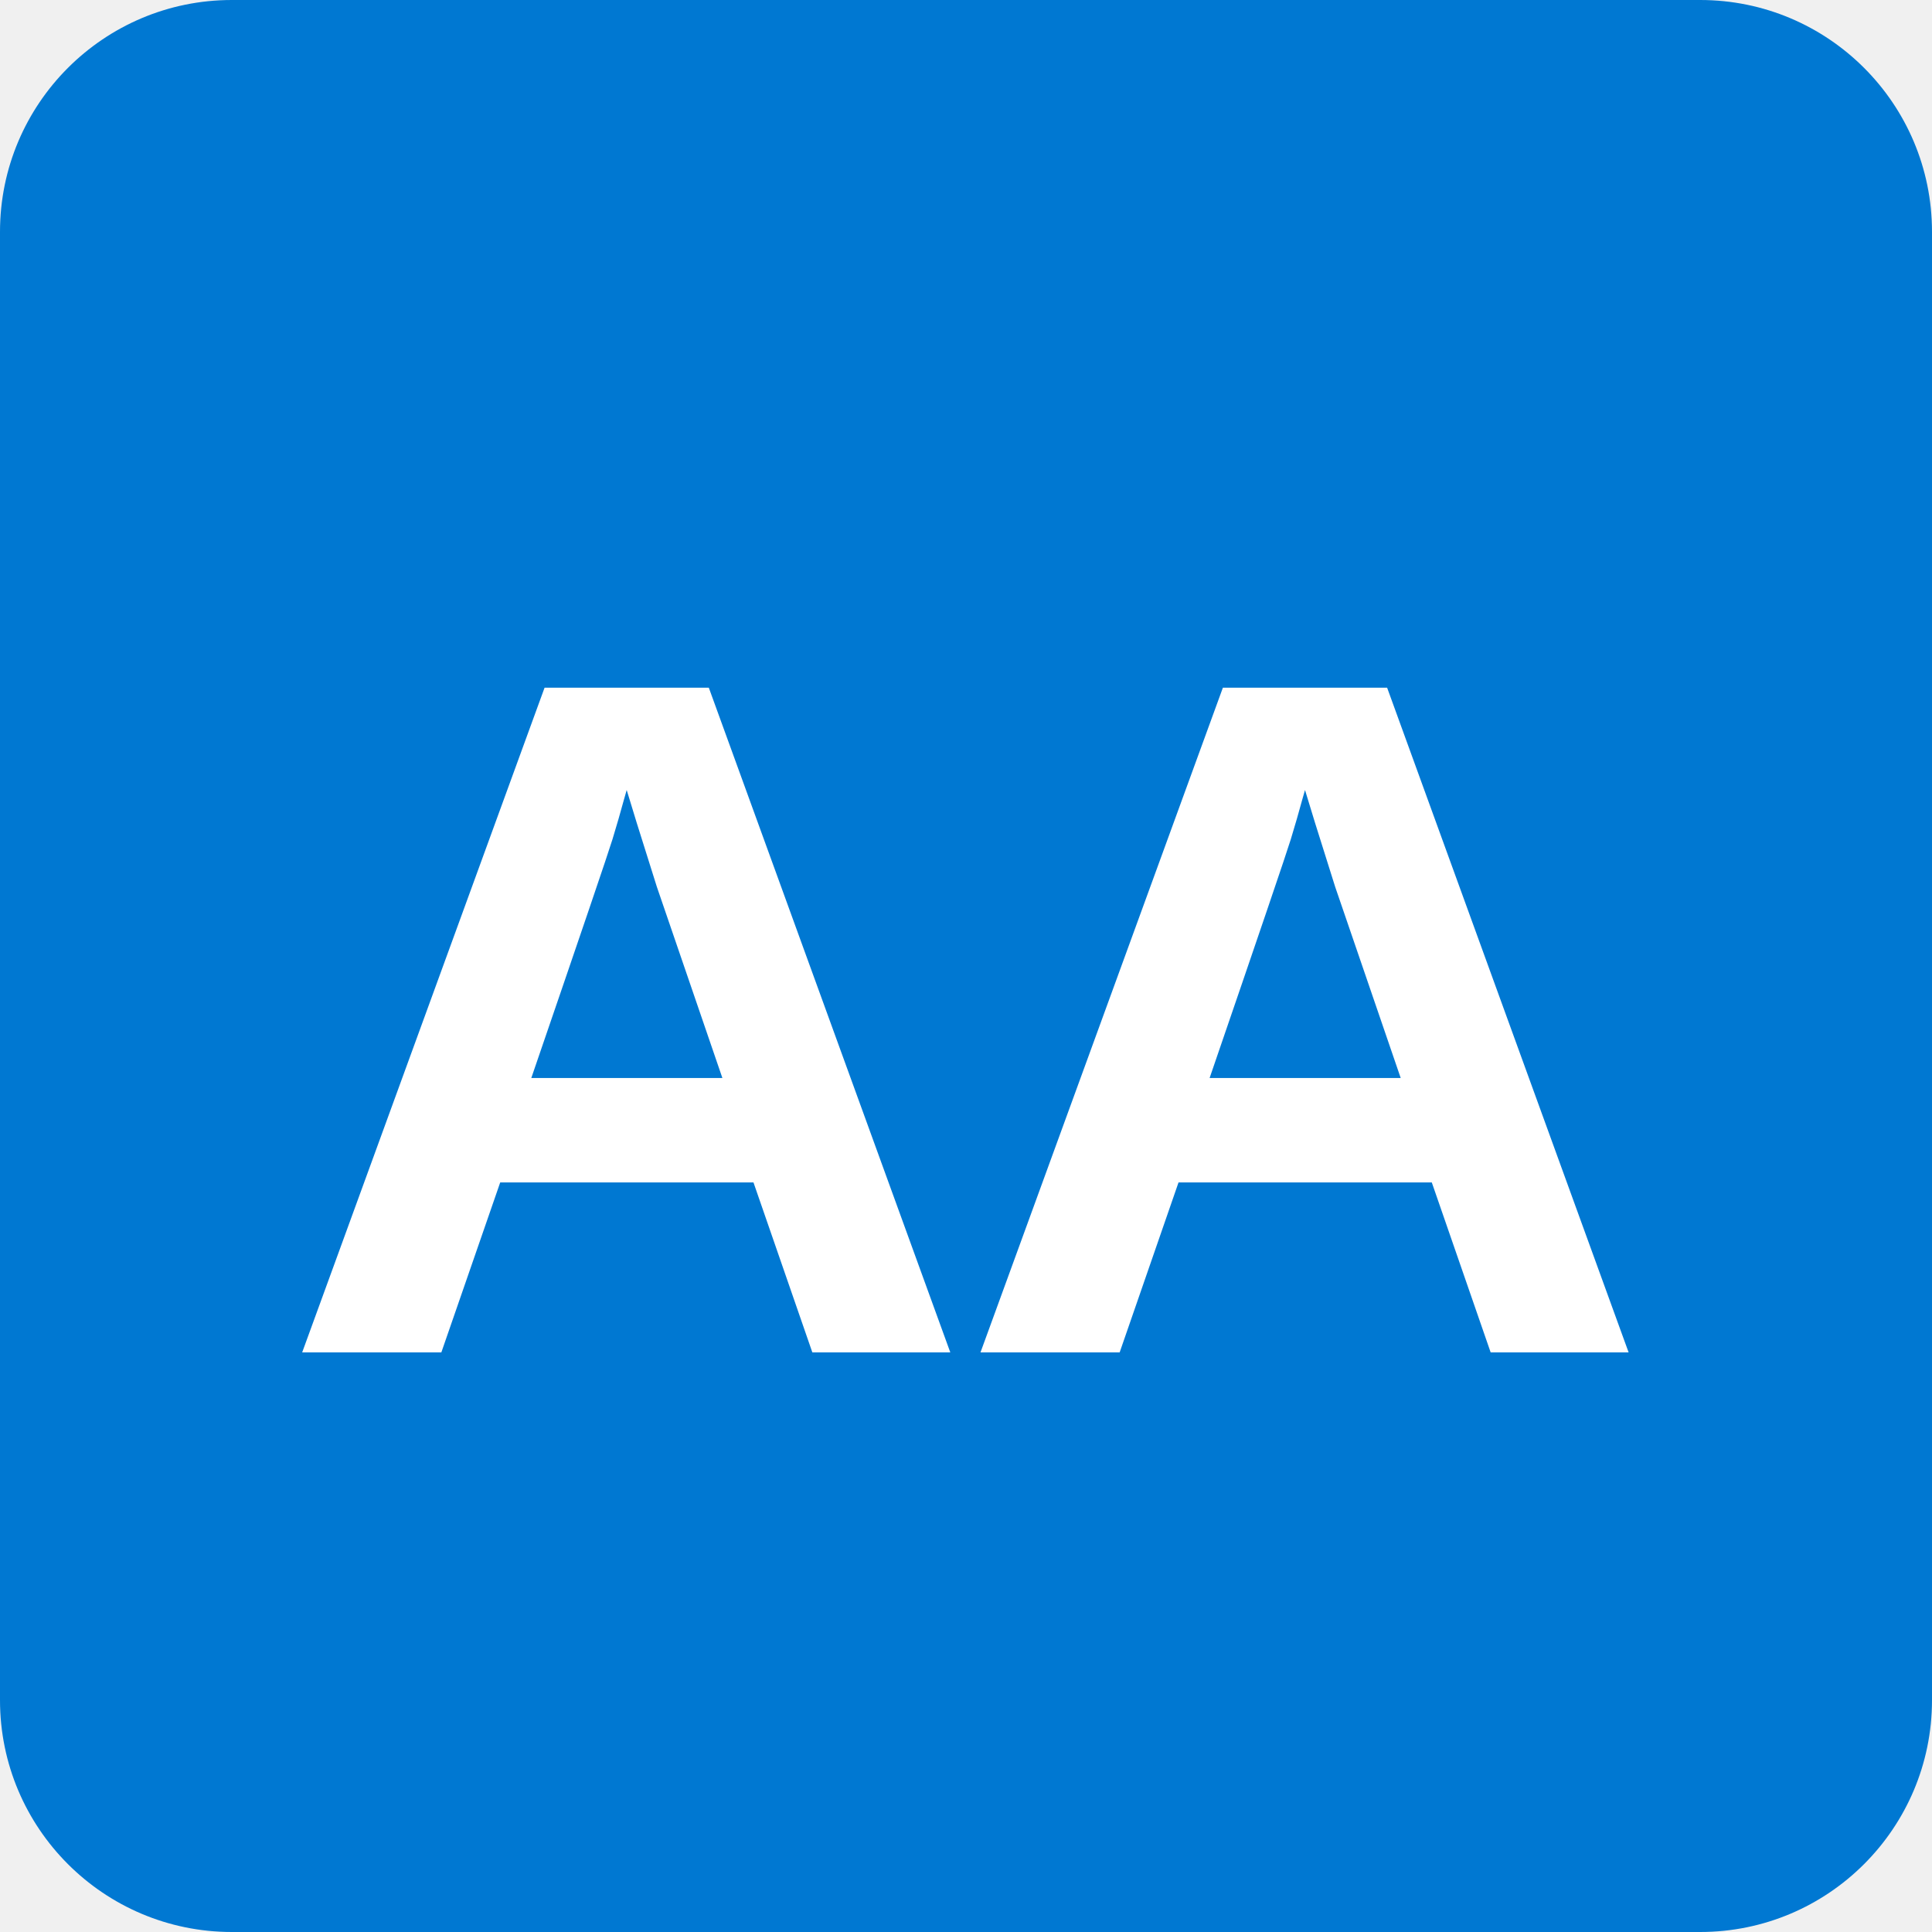
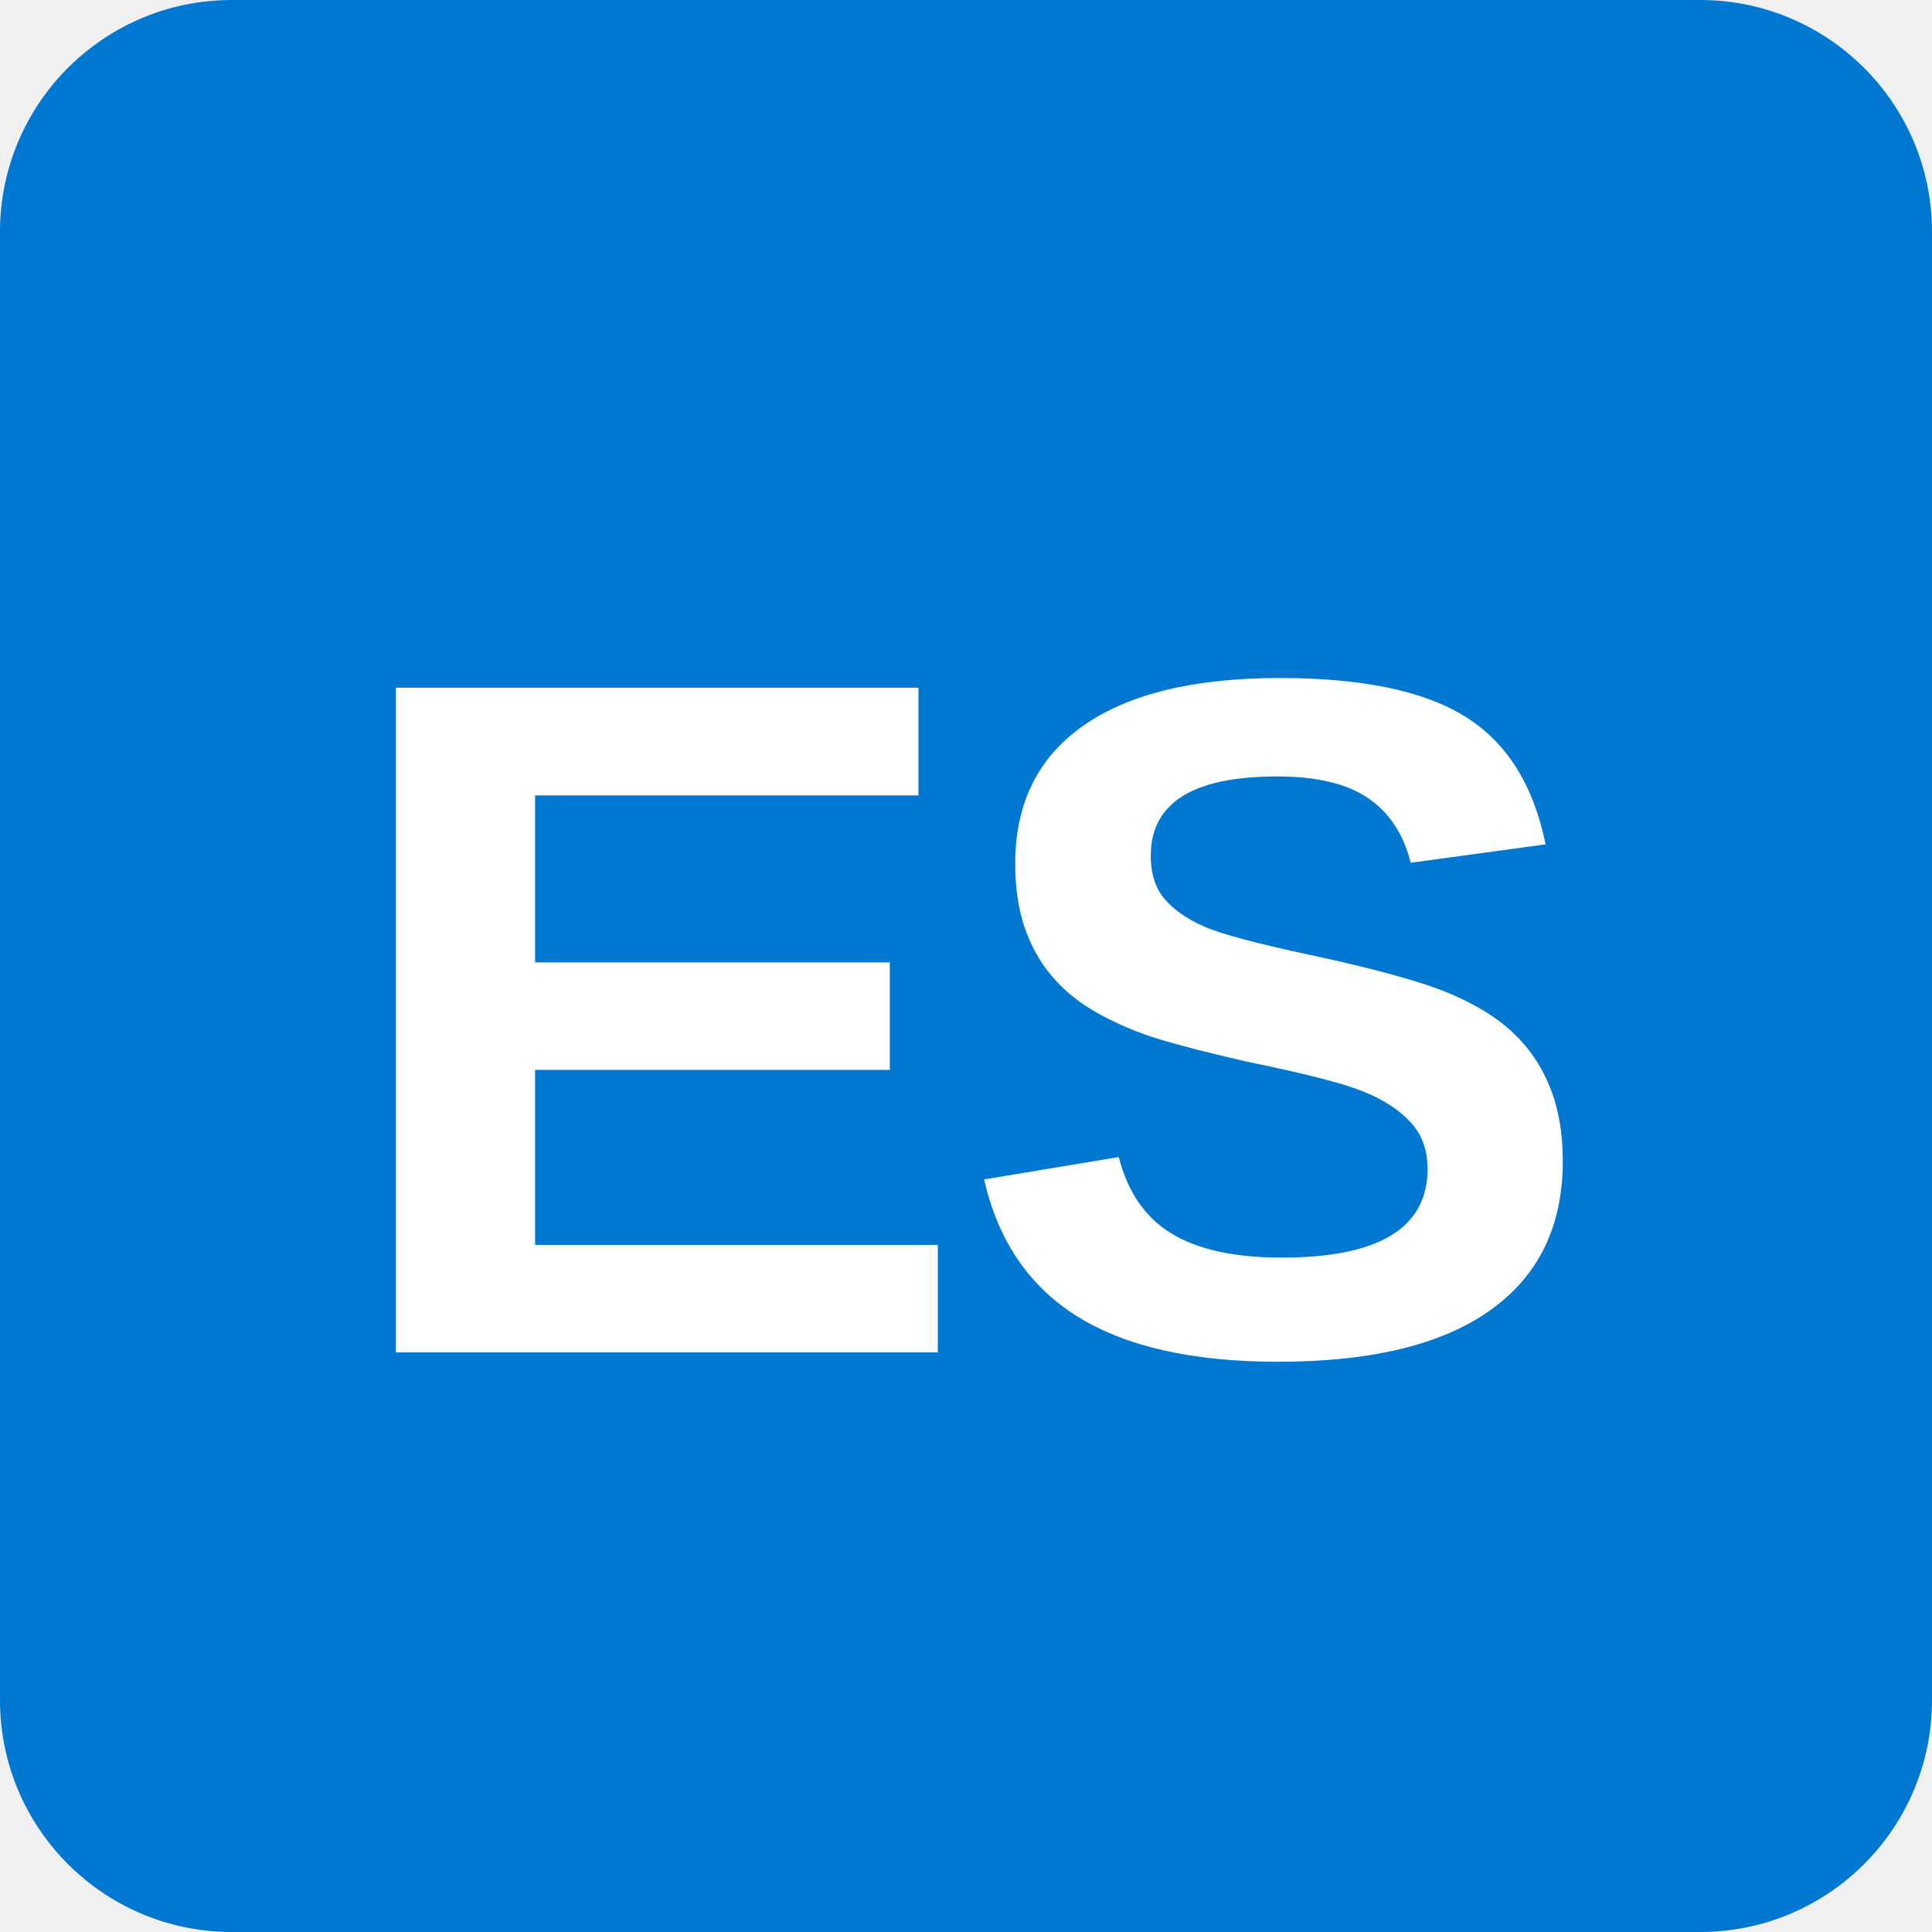
<svg xmlns="http://www.w3.org/2000/svg" viewBox="0 0 100 100">
  <rect width="100" height="100" fill="#0078D2" rx="12" />
-   <text x="50" y="70" font-family="Arial, Helvetica, sans-serif" font-size="50" font-weight="900" fill="white" text-anchor="middle" letter-spacing="-1">AA</text>
+   <text x="50" y="70" font-family="Arial, Helvetica, sans-serif" font-size="50" font-weight="900" fill="white" text-anchor="middle" letter-spacing="-1">ES</text>
</svg>
